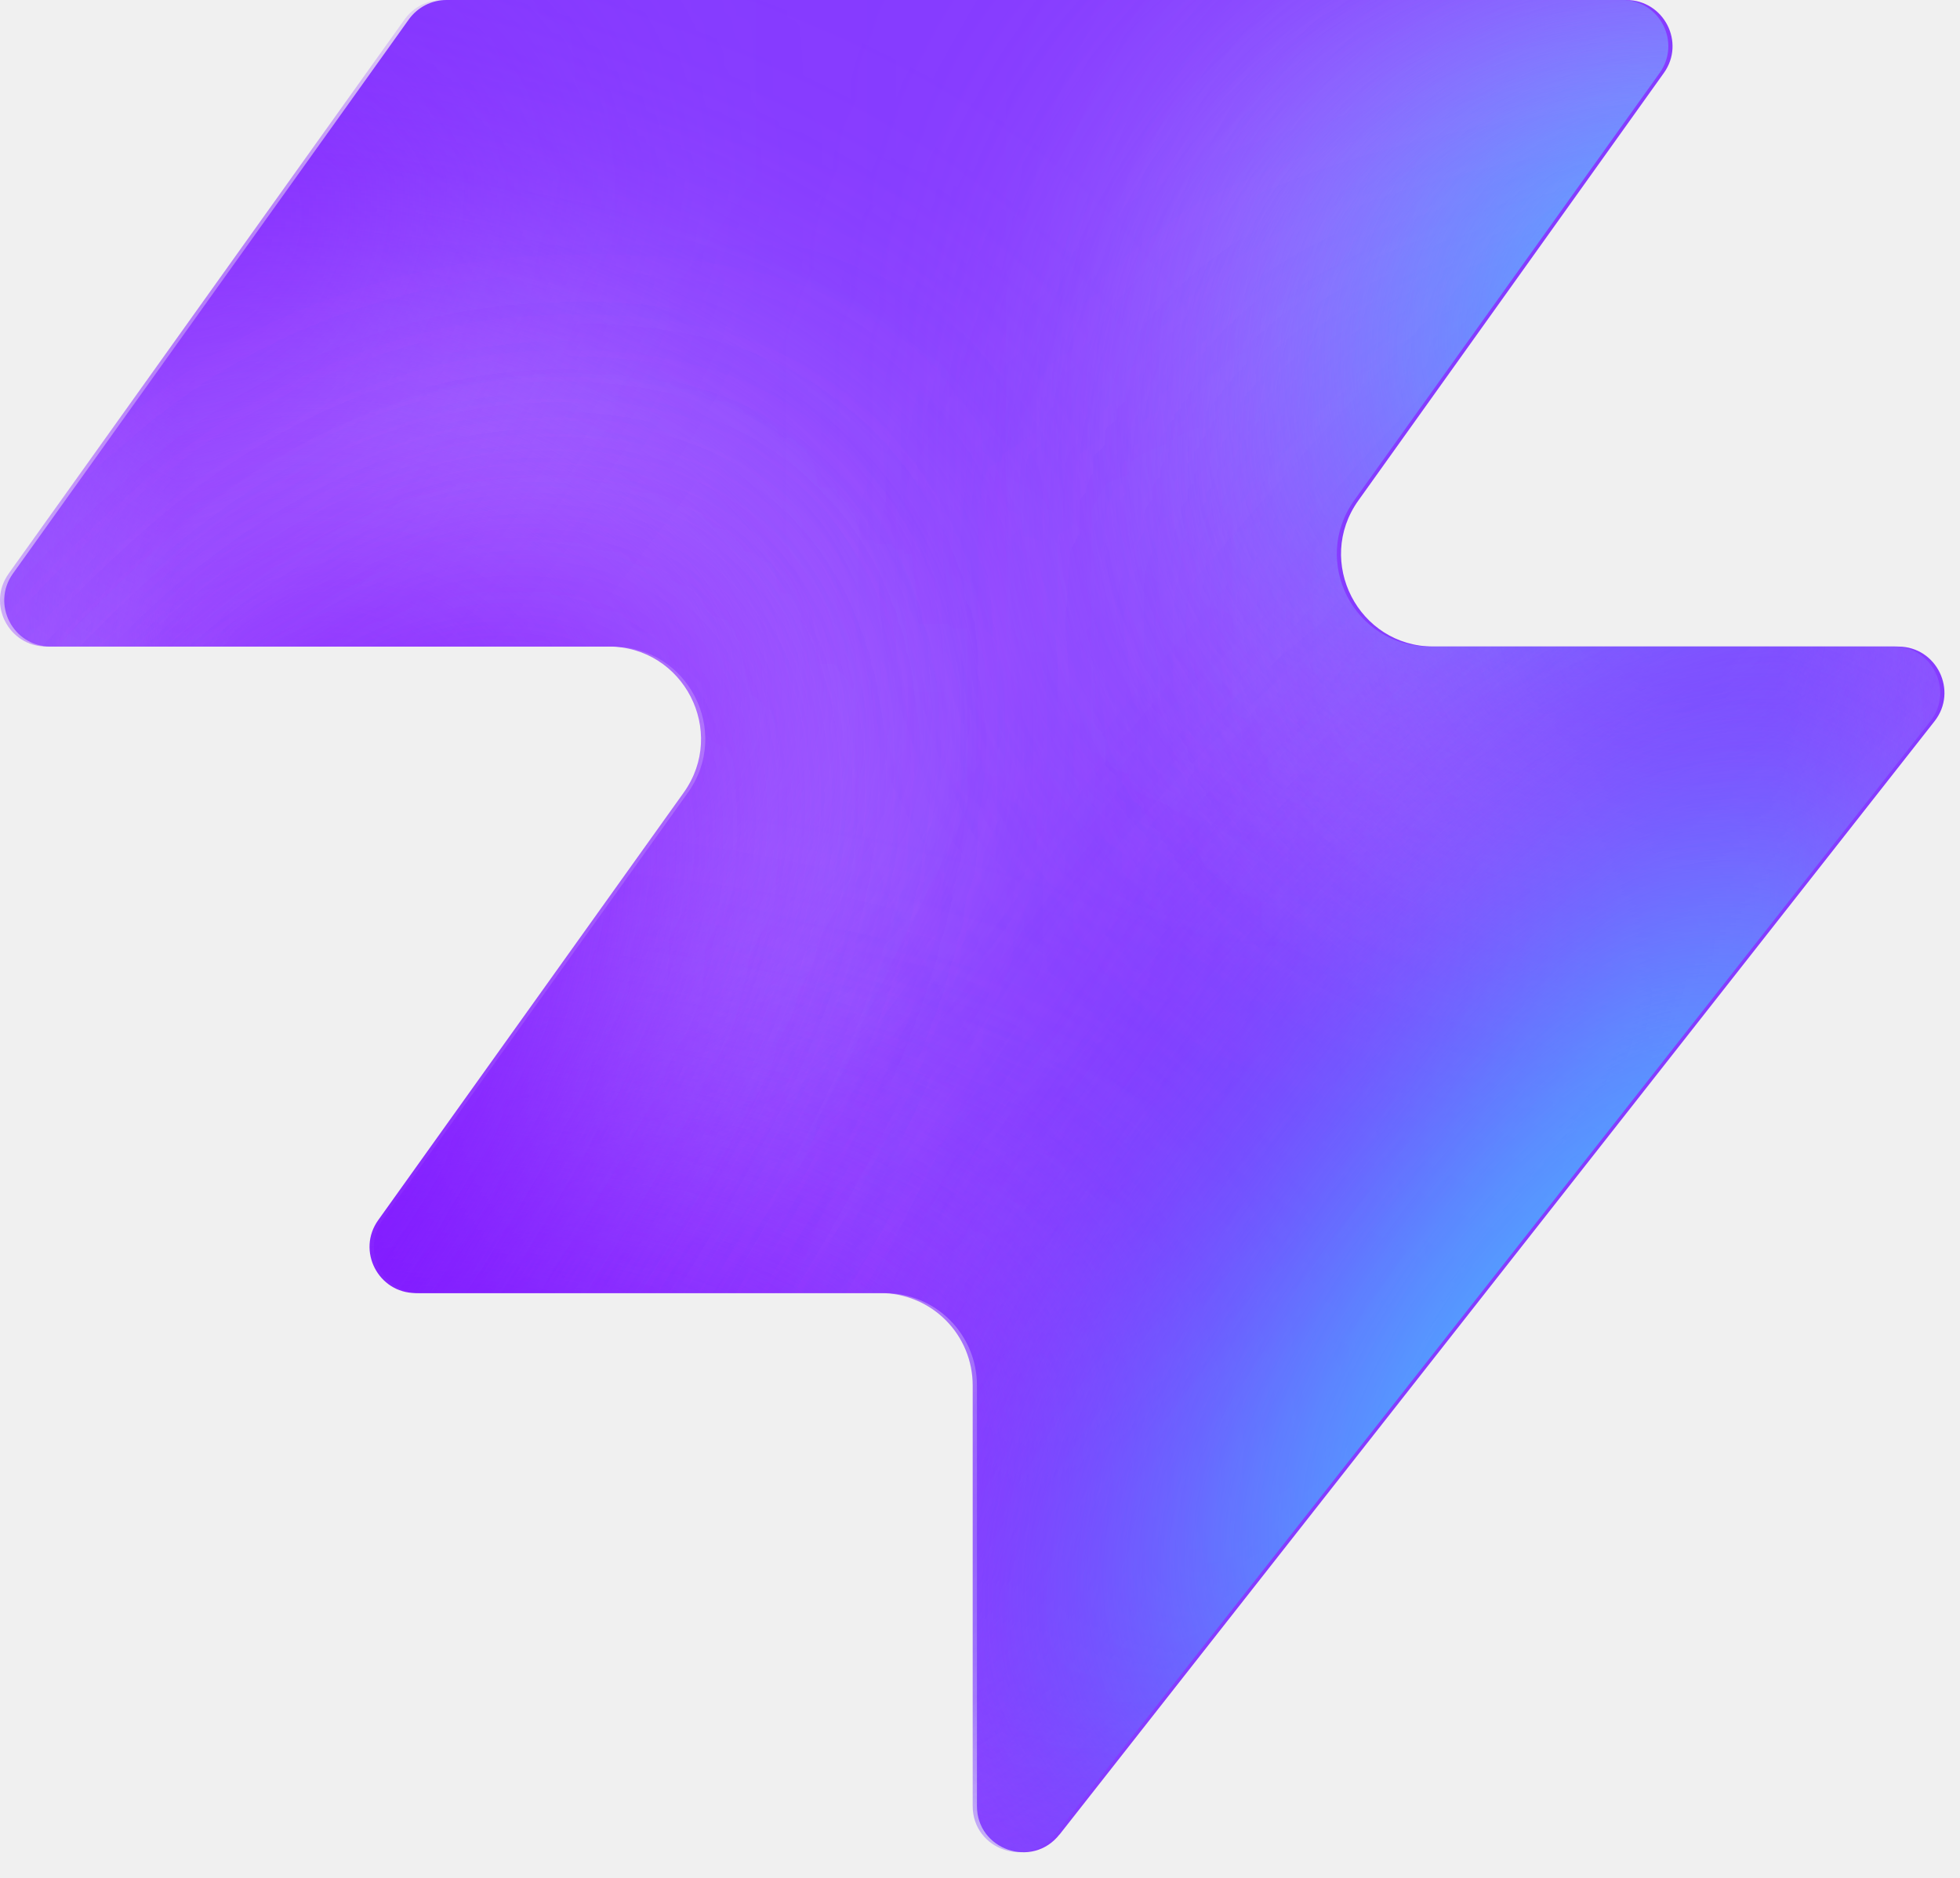
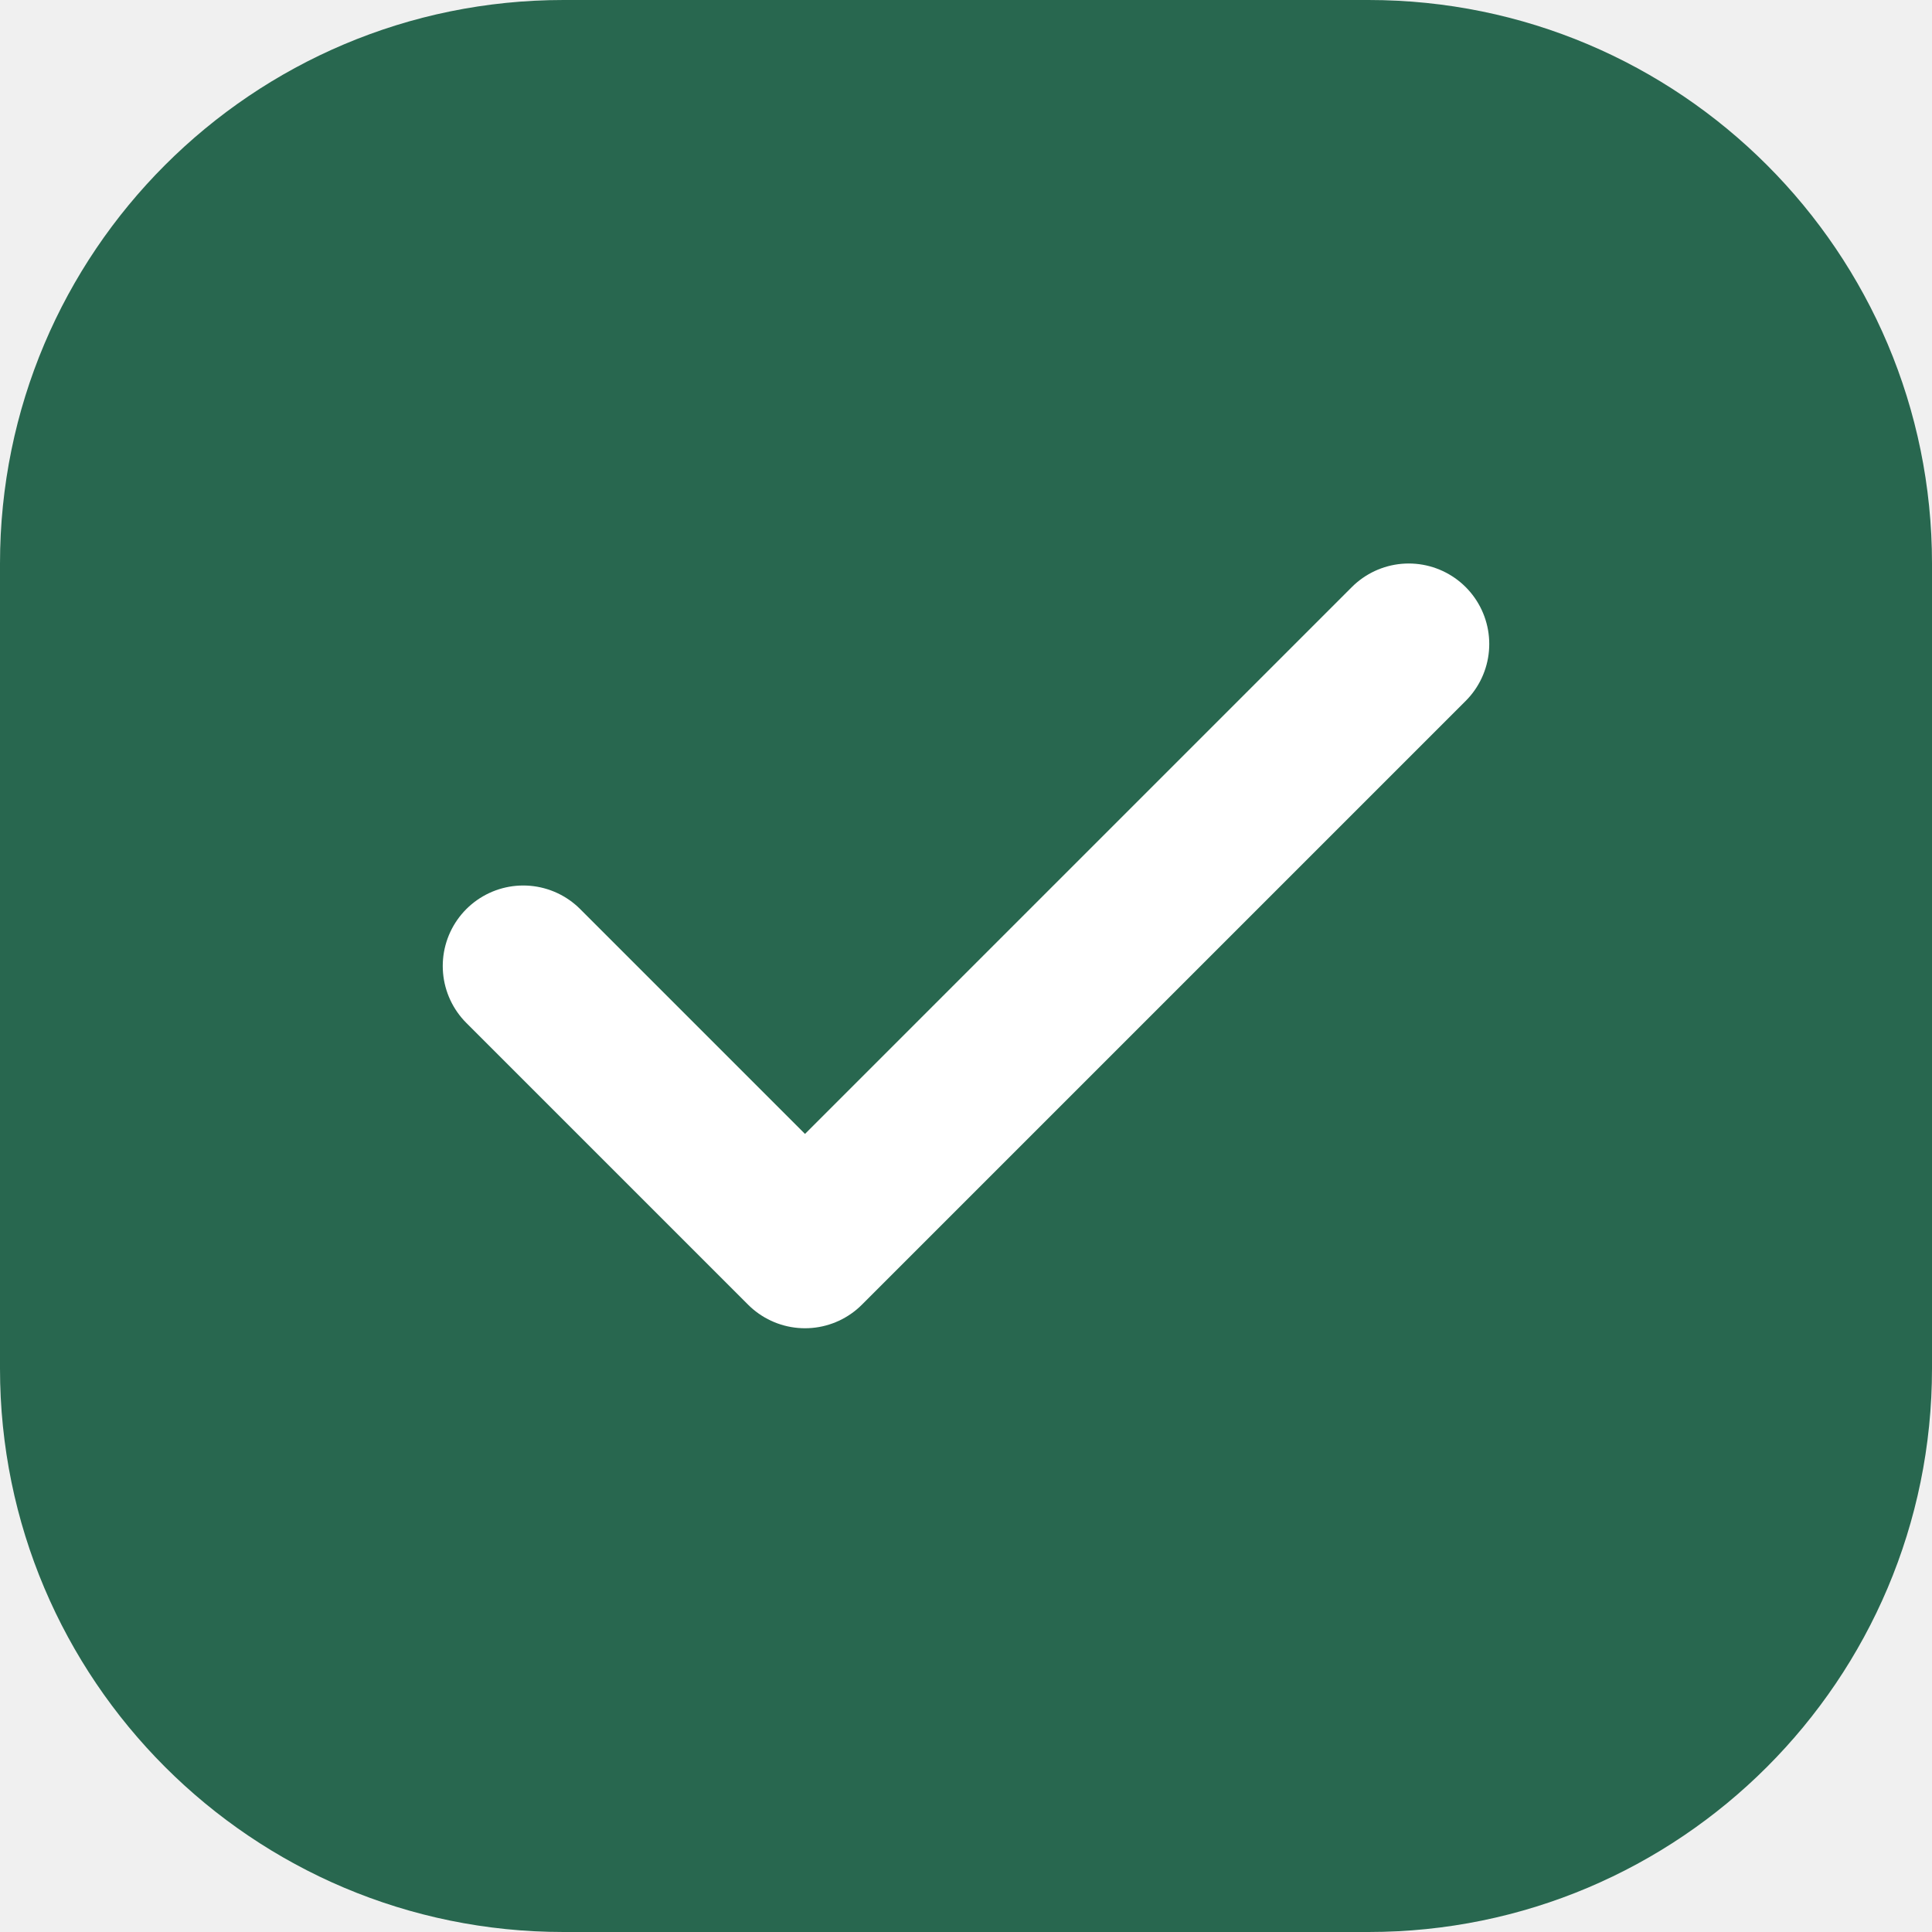
- <svg xmlns="http://www.w3.org/2000/svg" width="48" height="46" fill="none" viewBox="0 0 48 46">
-   <path fill="#863bff" d="M25.946 44.938c-.664.845-2.021.375-2.021-.698V33.937a2.26 2.26 0 0 0-2.262-2.262H10.287c-.92 0-1.456-1.04-.92-1.788l7.48-10.471c1.07-1.497 0-3.578-1.842-3.578H1.237c-.92 0-1.456-1.04-.92-1.788L10.013.474c.214-.297.556-.474.92-.474h28.894c.92 0 1.456 1.04.92 1.788l-7.48 10.471c-1.07 1.498 0 3.579 1.842 3.579h11.377c.943 0 1.473 1.088.89 1.83L25.947 44.94z" style="fill:#863bff;fill:color(display-p3 .525 .23 1);fill-opacity:1" />
-   <mask id="a" width="48" height="46" x="0" y="0" maskUnits="userSpaceOnUse" style="mask-type:alpha">
-     <path fill="#000" d="M25.842 44.938c-.664.844-2.021.375-2.021-.698V33.937a2.26 2.26 0 0 0-2.262-2.262H10.183c-.92 0-1.456-1.04-.92-1.788l7.48-10.471c1.07-1.498 0-3.579-1.842-3.579H1.133c-.92 0-1.456-1.04-.92-1.787L9.91.473c.214-.297.556-.474.92-.474h28.894c.92 0 1.456 1.04.92 1.788l-7.48 10.471c-1.07 1.498 0 3.578 1.842 3.578h11.377c.943 0 1.473 1.088.89 1.832L25.843 44.94z" style="fill:#000;fill-opacity:1" />
-   </mask>
-   <g mask="url(#a)">
-     <g filter="url(#b)">
-       <ellipse cx="5.508" cy="14.704" fill="#ede6ff" rx="5.508" ry="14.704" style="fill:#ede6ff;fill:color(display-p3 .927 .903 1);fill-opacity:1" transform="matrix(.00324 1 1 -.00324 -4.47 31.516)" />
-     </g>
-     <g filter="url(#c)">
-       <ellipse cx="10.399" cy="29.851" fill="#ede6ff" rx="10.399" ry="29.851" style="fill:#ede6ff;fill:color(display-p3 .927 .903 1);fill-opacity:1" transform="matrix(.00324 1 1 -.00324 -39.328 7.883)" />
-     </g>
-     <g filter="url(#d)">
-       <ellipse cx="5.508" cy="30.487" fill="#7e14ff" rx="5.508" ry="30.487" style="fill:#7e14ff;fill:color(display-p3 .492 .077 1);fill-opacity:1" transform="rotate(89.814 -25.913 -14.639)scale(1 -1)" />
-     </g>
-     <g filter="url(#e)">
-       <ellipse cx="5.508" cy="30.599" fill="#7e14ff" rx="5.508" ry="30.599" style="fill:#7e14ff;fill:color(display-p3 .492 .077 1);fill-opacity:1" transform="rotate(89.814 -32.644 -3.334)scale(1 -1)" />
-     </g>
-     <g filter="url(#f)">
-       <ellipse cx="5.508" cy="30.599" fill="#7e14ff" rx="5.508" ry="30.599" style="fill:#7e14ff;fill:color(display-p3 .492 .077 1);fill-opacity:1" transform="matrix(.00324 1 1 -.00324 -34.34 30.47)" />
-     </g>
-     <g filter="url(#g)">
-       <ellipse cx="14.072" cy="22.078" fill="#ede6ff" rx="14.072" ry="22.078" style="fill:#ede6ff;fill:color(display-p3 .927 .903 1);fill-opacity:1" transform="rotate(93.35 24.506 48.493)scale(-1 1)" />
-     </g>
-     <g filter="url(#h)">
-       <ellipse cx="3.47" cy="21.501" fill="#7e14ff" rx="3.47" ry="21.501" style="fill:#7e14ff;fill:color(display-p3 .492 .077 1);fill-opacity:1" transform="rotate(89.009 28.708 47.59)scale(-1 1)" />
-     </g>
-     <g filter="url(#i)">
-       <ellipse cx="3.47" cy="21.501" fill="#7e14ff" rx="3.47" ry="21.501" style="fill:#7e14ff;fill:color(display-p3 .492 .077 1);fill-opacity:1" transform="rotate(89.009 28.708 47.59)scale(-1 1)" />
-     </g>
-     <g filter="url(#j)">
-       <ellipse cx=".387" cy="8.972" fill="#7e14ff" rx="4.407" ry="29.108" style="fill:#7e14ff;fill:color(display-p3 .492 .077 1);fill-opacity:1" transform="rotate(39.51 .387 8.972)" />
-     </g>
-     <g filter="url(#k)">
-       <ellipse cx="47.523" cy="-6.092" fill="#7e14ff" rx="4.407" ry="29.108" style="fill:#7e14ff;fill:color(display-p3 .492 .077 1);fill-opacity:1" transform="rotate(37.892 47.523 -6.092)" />
-     </g>
-     <g filter="url(#l)">
-       <ellipse cx="41.412" cy="6.333" fill="#47bfff" rx="5.971" ry="9.665" style="fill:#47bfff;fill:color(display-p3 .28 .748 1);fill-opacity:1" transform="rotate(37.892 41.412 6.333)" />
-     </g>
-     <g filter="url(#m)">
-       <ellipse cx="-1.879" cy="38.332" fill="#7e14ff" rx="4.407" ry="29.108" style="fill:#7e14ff;fill:color(display-p3 .492 .077 1);fill-opacity:1" transform="rotate(37.892 -1.88 38.332)" />
-     </g>
-     <g filter="url(#n)">
-       <ellipse cx="-1.879" cy="38.332" fill="#7e14ff" rx="4.407" ry="29.108" style="fill:#7e14ff;fill:color(display-p3 .492 .077 1);fill-opacity:1" transform="rotate(37.892 -1.88 38.332)" />
-     </g>
-     <g filter="url(#o)">
-       <ellipse cx="35.651" cy="29.907" fill="#7e14ff" rx="4.407" ry="29.108" style="fill:#7e14ff;fill:color(display-p3 .492 .077 1);fill-opacity:1" transform="rotate(37.892 35.651 29.907)" />
-     </g>
-     <g filter="url(#p)">
-       <ellipse cx="38.418" cy="32.4" fill="#47bfff" rx="5.971" ry="15.297" style="fill:#47bfff;fill:color(display-p3 .28 .748 1);fill-opacity:1" transform="rotate(37.892 38.418 32.4)" />
-     </g>
-   </g>
-   <defs>
-     <filter id="b" width="60.045" height="41.654" x="-19.77" y="16.149" color-interpolation-filters="sRGB" filterUnits="userSpaceOnUse">
-       <feFlood flood-opacity="0" result="BackgroundImageFix" />
-       <feBlend in="SourceGraphic" in2="BackgroundImageFix" result="shape" />
-       <feGaussianBlur result="effect1_foregroundBlur_2002_17158" stdDeviation="7.659" />
-     </filter>
-     <filter id="c" width="90.34" height="51.437" x="-54.613" y="-7.533" color-interpolation-filters="sRGB" filterUnits="userSpaceOnUse">
-       <feFlood flood-opacity="0" result="BackgroundImageFix" />
-       <feBlend in="SourceGraphic" in2="BackgroundImageFix" result="shape" />
-       <feGaussianBlur result="effect1_foregroundBlur_2002_17158" stdDeviation="7.659" />
-     </filter>
-     <filter id="d" width="79.355" height="29.4" x="-49.64" y="2.03" color-interpolation-filters="sRGB" filterUnits="userSpaceOnUse">
-       <feFlood flood-opacity="0" result="BackgroundImageFix" />
-       <feBlend in="SourceGraphic" in2="BackgroundImageFix" result="shape" />
-       <feGaussianBlur result="effect1_foregroundBlur_2002_17158" stdDeviation="4.596" />
-     </filter>
-     <filter id="e" width="79.579" height="29.4" x="-45.045" y="20.029" color-interpolation-filters="sRGB" filterUnits="userSpaceOnUse">
-       <feFlood flood-opacity="0" result="BackgroundImageFix" />
-       <feBlend in="SourceGraphic" in2="BackgroundImageFix" result="shape" />
-       <feGaussianBlur result="effect1_foregroundBlur_2002_17158" stdDeviation="4.596" />
-     </filter>
-     <filter id="f" width="79.579" height="29.4" x="-43.513" y="21.178" color-interpolation-filters="sRGB" filterUnits="userSpaceOnUse">
-       <feFlood flood-opacity="0" result="BackgroundImageFix" />
-       <feBlend in="SourceGraphic" in2="BackgroundImageFix" result="shape" />
-       <feGaussianBlur result="effect1_foregroundBlur_2002_17158" stdDeviation="4.596" />
-     </filter>
-     <filter id="g" width="74.749" height="58.852" x="15.756" y="-17.901" color-interpolation-filters="sRGB" filterUnits="userSpaceOnUse">
-       <feFlood flood-opacity="0" result="BackgroundImageFix" />
-       <feBlend in="SourceGraphic" in2="BackgroundImageFix" result="shape" />
-       <feGaussianBlur result="effect1_foregroundBlur_2002_17158" stdDeviation="7.659" />
-     </filter>
-     <filter id="h" width="61.377" height="25.362" x="23.548" y="2.284" color-interpolation-filters="sRGB" filterUnits="userSpaceOnUse">
-       <feFlood flood-opacity="0" result="BackgroundImageFix" />
-       <feBlend in="SourceGraphic" in2="BackgroundImageFix" result="shape" />
-       <feGaussianBlur result="effect1_foregroundBlur_2002_17158" stdDeviation="4.596" />
-     </filter>
-     <filter id="i" width="61.377" height="25.362" x="23.548" y="2.284" color-interpolation-filters="sRGB" filterUnits="userSpaceOnUse">
-       <feFlood flood-opacity="0" result="BackgroundImageFix" />
-       <feBlend in="SourceGraphic" in2="BackgroundImageFix" result="shape" />
-       <feGaussianBlur result="effect1_foregroundBlur_2002_17158" stdDeviation="4.596" />
-     </filter>
-     <filter id="j" width="56.045" height="63.649" x="-27.636" y="-22.853" color-interpolation-filters="sRGB" filterUnits="userSpaceOnUse">
-       <feFlood flood-opacity="0" result="BackgroundImageFix" />
-       <feBlend in="SourceGraphic" in2="BackgroundImageFix" result="shape" />
-       <feGaussianBlur result="effect1_foregroundBlur_2002_17158" stdDeviation="4.596" />
-     </filter>
-     <filter id="k" width="54.814" height="64.646" x="20.116" y="-38.415" color-interpolation-filters="sRGB" filterUnits="userSpaceOnUse">
-       <feFlood flood-opacity="0" result="BackgroundImageFix" />
-       <feBlend in="SourceGraphic" in2="BackgroundImageFix" result="shape" />
-       <feGaussianBlur result="effect1_foregroundBlur_2002_17158" stdDeviation="4.596" />
-     </filter>
-     <filter id="l" width="33.541" height="35.313" x="24.641" y="-11.323" color-interpolation-filters="sRGB" filterUnits="userSpaceOnUse">
-       <feFlood flood-opacity="0" result="BackgroundImageFix" />
-       <feBlend in="SourceGraphic" in2="BackgroundImageFix" result="shape" />
-       <feGaussianBlur result="effect1_foregroundBlur_2002_17158" stdDeviation="4.596" />
-     </filter>
-     <filter id="m" width="54.814" height="64.646" x="-29.286" y="6.009" color-interpolation-filters="sRGB" filterUnits="userSpaceOnUse">
-       <feFlood flood-opacity="0" result="BackgroundImageFix" />
-       <feBlend in="SourceGraphic" in2="BackgroundImageFix" result="shape" />
-       <feGaussianBlur result="effect1_foregroundBlur_2002_17158" stdDeviation="4.596" />
-     </filter>
-     <filter id="n" width="54.814" height="64.646" x="-29.286" y="6.009" color-interpolation-filters="sRGB" filterUnits="userSpaceOnUse">
-       <feFlood flood-opacity="0" result="BackgroundImageFix" />
-       <feBlend in="SourceGraphic" in2="BackgroundImageFix" result="shape" />
-       <feGaussianBlur result="effect1_foregroundBlur_2002_17158" stdDeviation="4.596" />
-     </filter>
-     <filter id="o" width="54.814" height="64.646" x="8.244" y="-2.416" color-interpolation-filters="sRGB" filterUnits="userSpaceOnUse">
-       <feFlood flood-opacity="0" result="BackgroundImageFix" />
-       <feBlend in="SourceGraphic" in2="BackgroundImageFix" result="shape" />
-       <feGaussianBlur result="effect1_foregroundBlur_2002_17158" stdDeviation="4.596" />
-     </filter>
-     <filter id="p" width="39.409" height="43.623" x="18.713" y="10.588" color-interpolation-filters="sRGB" filterUnits="userSpaceOnUse">
-       <feFlood flood-opacity="0" result="BackgroundImageFix" />
-       <feBlend in="SourceGraphic" in2="BackgroundImageFix" result="shape" />
-       <feGaussianBlur result="effect1_foregroundBlur_2002_17158" stdDeviation="4.596" />
-     </filter>
-   </defs>
+ <svg xmlns="http://www.w3.org/2000/svg" viewBox="0 0 48 48" fill="none">
+   <rect width="48" height="48" rx="14" fill="#28674f" />
+   <path d="m13 24 7 7 15-15" stroke="white" stroke-width="4" stroke-linecap="round" stroke-linejoin="round" />
</svg>
